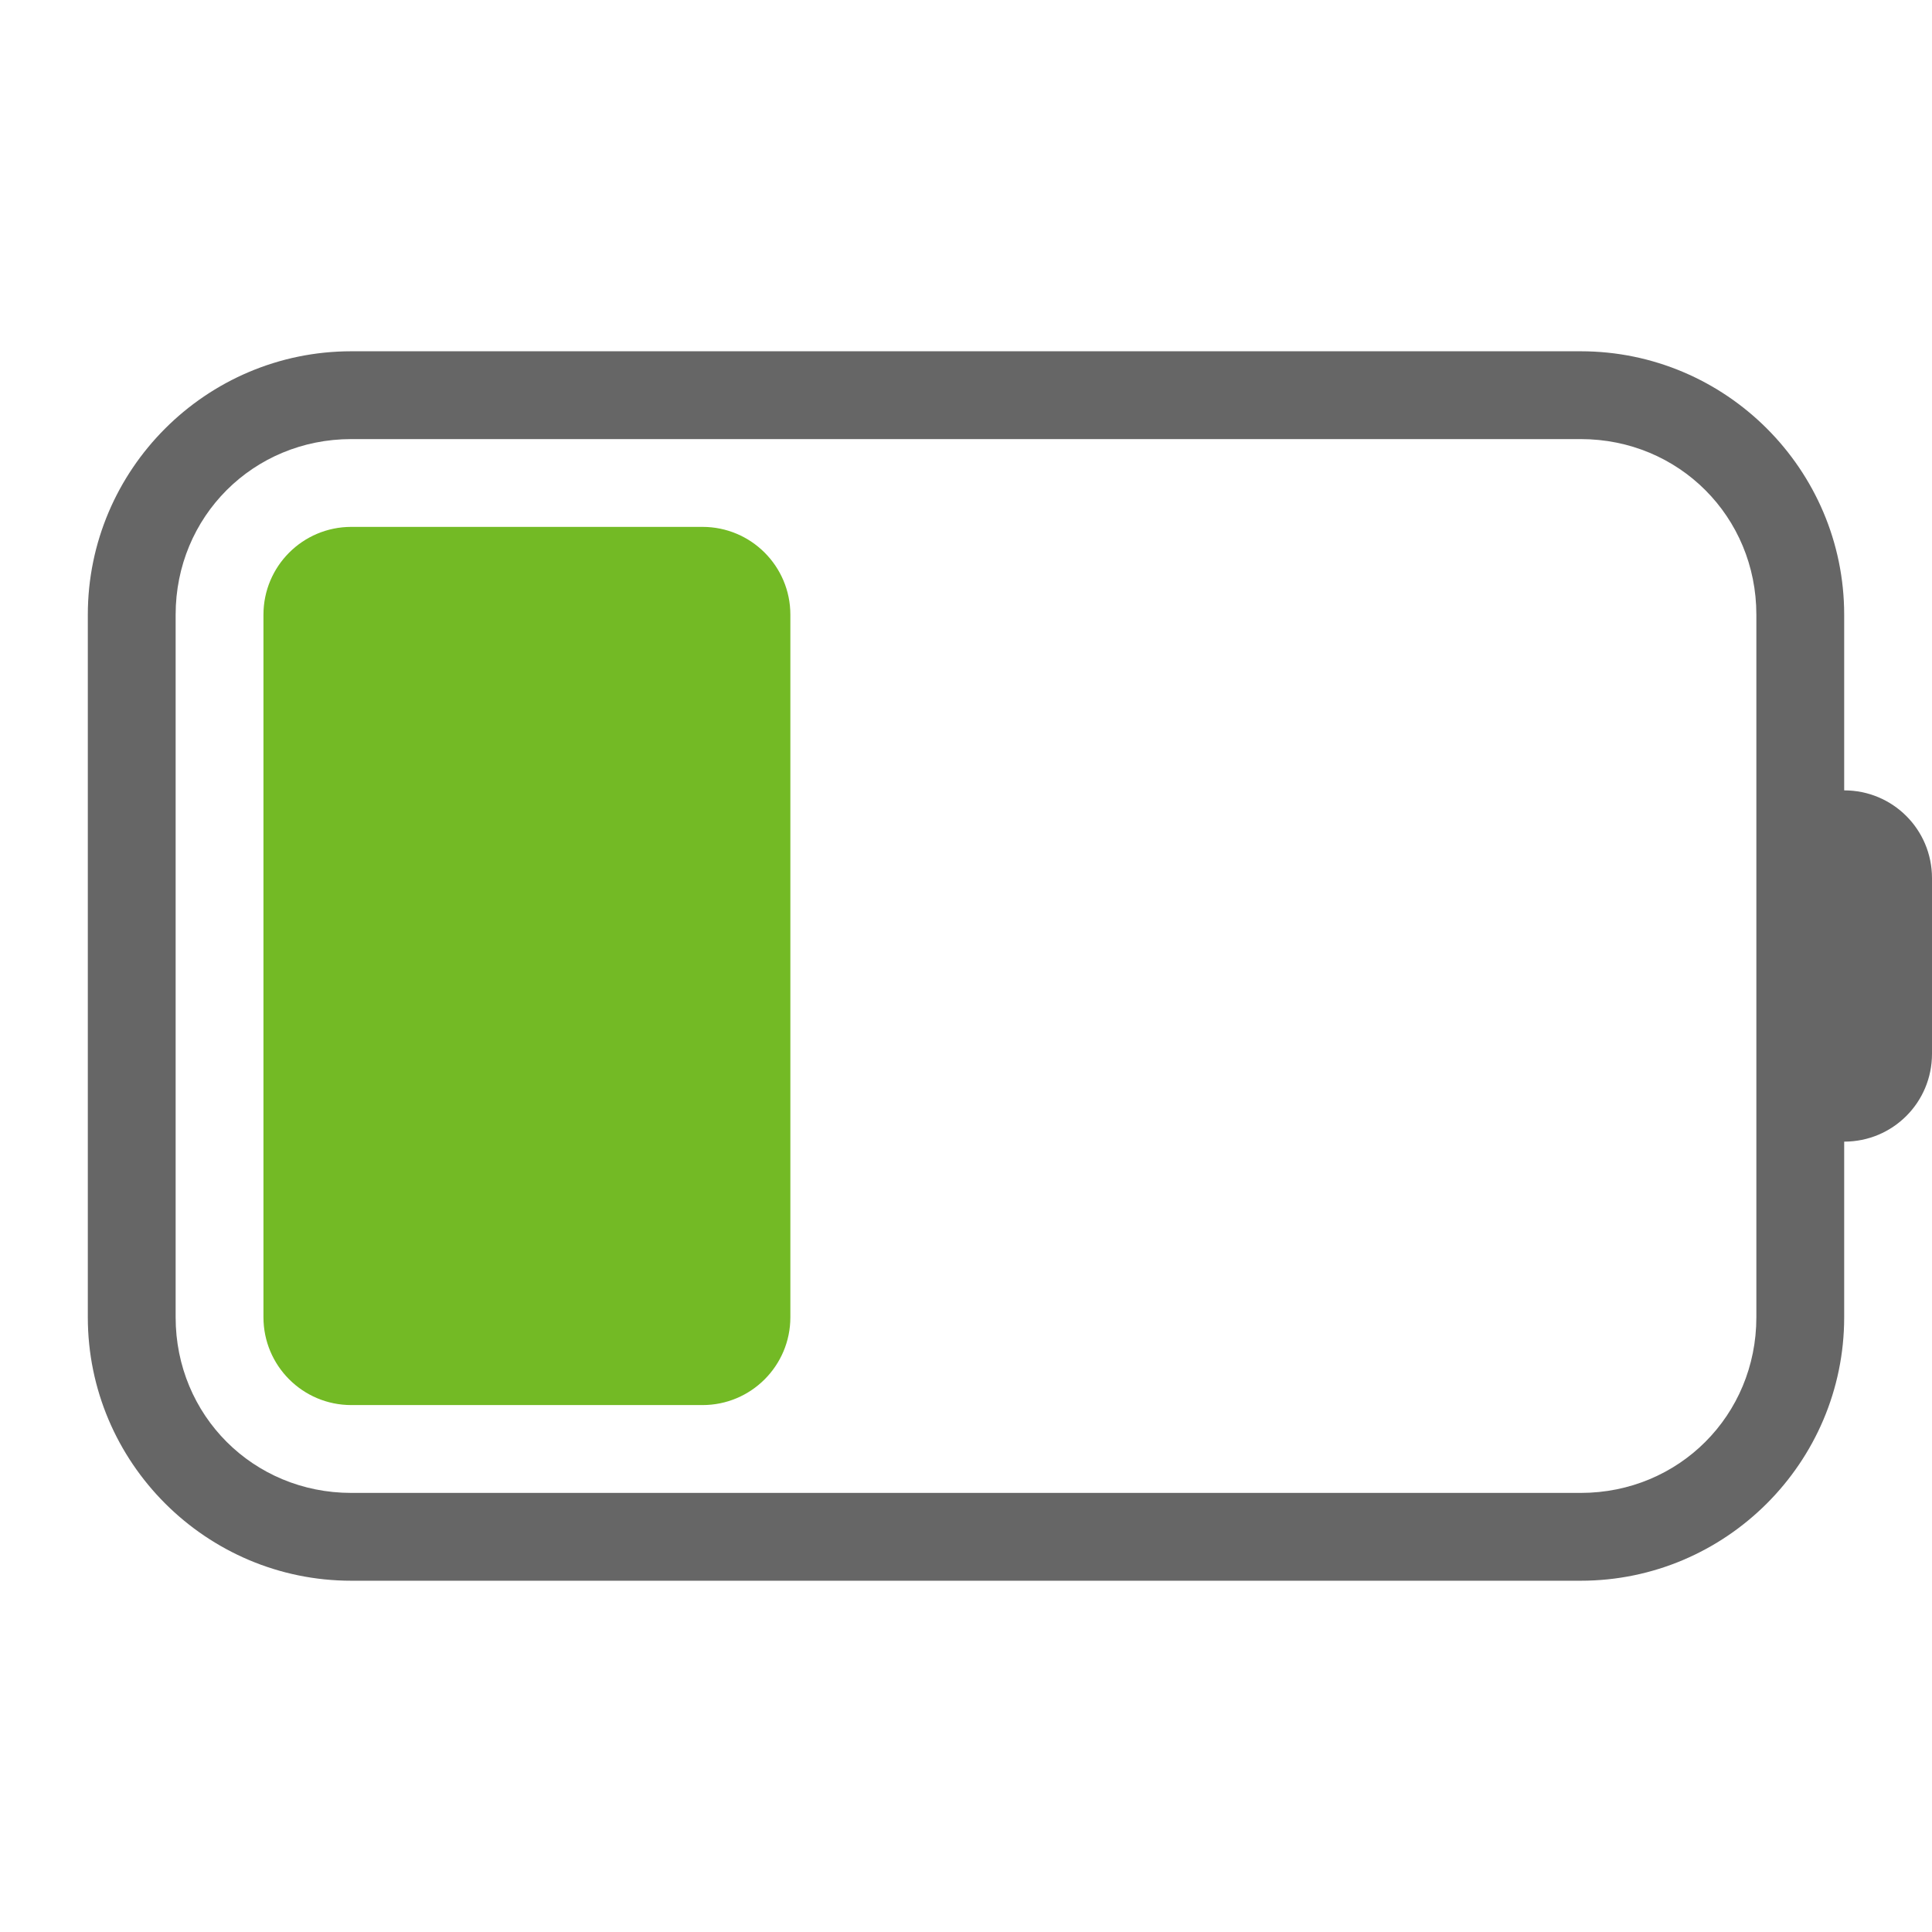
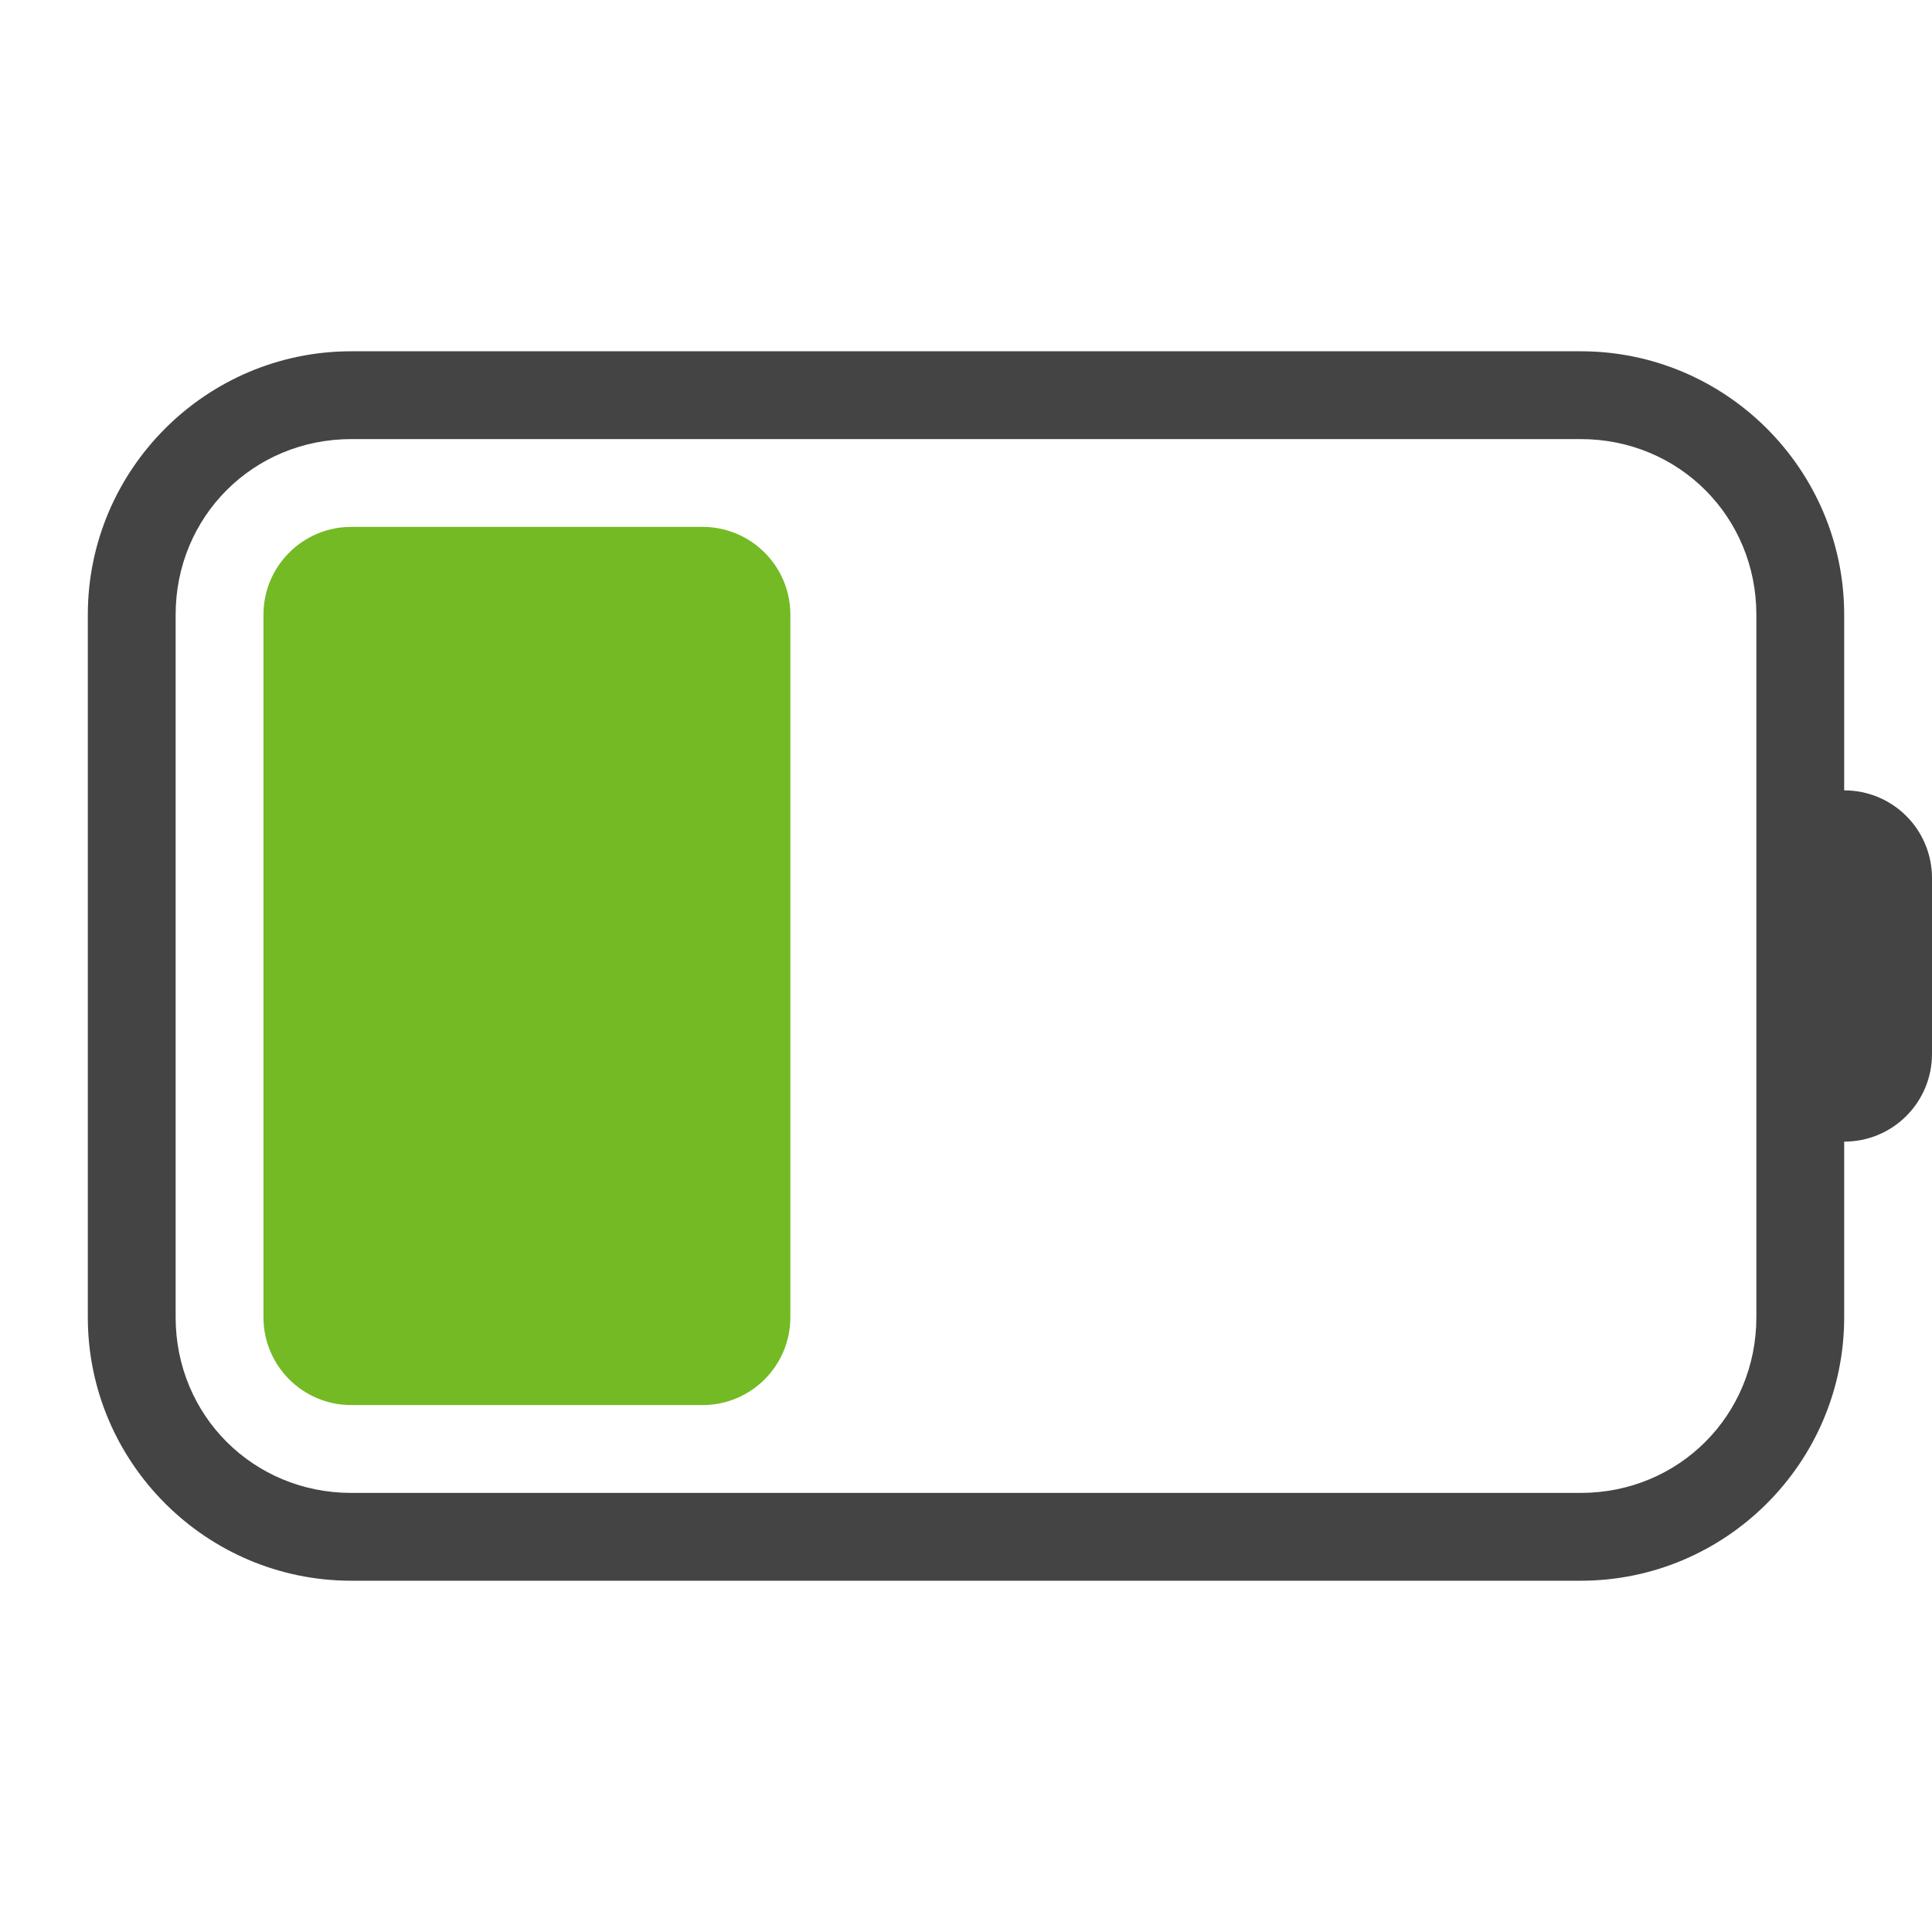
<svg xmlns="http://www.w3.org/2000/svg" width="22" height="22" viewBox="0 0 22 22" version="1.1" id="svg8">
  <defs id="defs2" />
  <g id="layer1" transform="translate(0,-291.1792)">
    <rect style="opacity:1;fill:#73ba25;fill-opacity:1;stroke:none;stroke-width:1;stroke-linecap:round;stroke-linejoin:round;stroke-miterlimit:4;stroke-dasharray:none;stroke-dashoffset:0;stroke-opacity:1" id="rect5825" width="6" height="10" x="3" y="297.179" rx="1" ry="1" />
-     <path style="color:#000000;font-style:normal;font-variant:normal;font-weight:normal;font-stretch:normal;font-size:medium;line-height:normal;font-family:sans-serif;font-variant-ligatures:normal;font-variant-position:normal;font-variant-caps:normal;font-variant-numeric:normal;font-variant-alternates:normal;font-feature-settings:normal;text-indent:0;text-align:start;text-decoration:none;text-decoration-line:none;text-decoration-style:solid;text-decoration-color:#000000;letter-spacing:normal;word-spacing:normal;text-transform:none;writing-mode:lr-tb;direction:ltr;text-orientation:mixed;dominant-baseline:auto;baseline-shift:baseline;text-anchor:start;white-space:normal;shape-padding:0;clip-rule:nonzero;display:inline;overflow:visible;visibility:visible;opacity:1;isolation:auto;mix-blend-mode:normal;color-interpolation:sRGB;color-interpolation-filters:linearRGB;solid-color:#000000;solid-opacity:1;vector-effect:none;fill:#666666;fill-opacity:1;fill-rule:nonzero;stroke:none;stroke-width:1;stroke-linecap:round;stroke-linejoin:round;stroke-miterlimit:4;stroke-dasharray:none;stroke-dashoffset:0;stroke-opacity:1;color-rendering:auto;image-rendering:auto;shape-rendering:auto;text-rendering:auto;enable-background:accumulate" d="M 4 4 C 2.347 4 1 5.347 1 7 L 1 15 C 1 16.653 2.347 18 4 18 L 18 18 C 19.653 18 21 16.653 21 15 L 21 13 C 21.554 13 22 12.554 22 12 L 22 10 C 22 9.446 21.554 9 21 9 L 21 7 C 21 5.347 19.653 4 18 4 L 4 4 z M 4 5 L 18 5 C 19.117 5 20 5.883 20 7 L 20 10 L 20 12 L 20 15 C 20 16.117 19.117 17 18 17 L 4 17 C 2.883 17 2 16.117 2 15 L 2 7 C 2 5.883 2.883 5 4 5 z " transform="translate(0,291.1792)" id="rect5840" />
+     <path style="color:#000000;font-style:normal;font-variant:normal;font-weight:normal;font-stretch:normal;font-size:medium;line-height:normal;font-family:sans-serif;font-variant-ligatures:normal;font-variant-position:normal;font-variant-caps:normal;font-variant-numeric:normal;font-variant-alternates:normal;font-feature-settings:normal;text-indent:0;text-align:start;text-decoration:none;text-decoration-line:none;text-decoration-style:solid;text-decoration-color:#000000;letter-spacing:normal;word-spacing:normal;text-transform:none;writing-mode:lr-tb;direction:ltr;text-orientation:mixed;dominant-baseline:auto;baseline-shift:baseline;text-anchor:start;white-space:normal;shape-padding:0;clip-rule:nonzero;display:inline;overflow:visible;visibility:visible;opacity:1;isolation:auto;mix-blend-mode:normal;color-interpolation:sRGB;color-interpolation-filters:linearRGB;solid-color:#000000;solid-opacity:1;vector-effect:none;fill:#444444;fill-opacity:1;fill-rule:nonzero;stroke:none;stroke-width:1;stroke-linecap:round;stroke-linejoin:round;stroke-miterlimit:4;stroke-dasharray:none;stroke-dashoffset:0;stroke-opacity:1;color-rendering:auto;image-rendering:auto;shape-rendering:auto;text-rendering:auto;enable-background:accumulate" d="M 4 4 C 2.347 4 1 5.347 1 7 L 1 15 C 1 16.653 2.347 18 4 18 L 18 18 C 19.653 18 21 16.653 21 15 L 21 13 C 21.554 13 22 12.554 22 12 L 22 10 C 22 9.446 21.554 9 21 9 L 21 7 C 21 5.347 19.653 4 18 4 L 4 4 z M 4 5 L 18 5 C 19.117 5 20 5.883 20 7 L 20 10 L 20 12 L 20 15 C 20 16.117 19.117 17 18 17 L 4 17 C 2.883 17 2 16.117 2 15 L 2 7 C 2 5.883 2.883 5 4 5 z " transform="translate(0,291.1792)" id="rect5840" />
  </g>
</svg>
